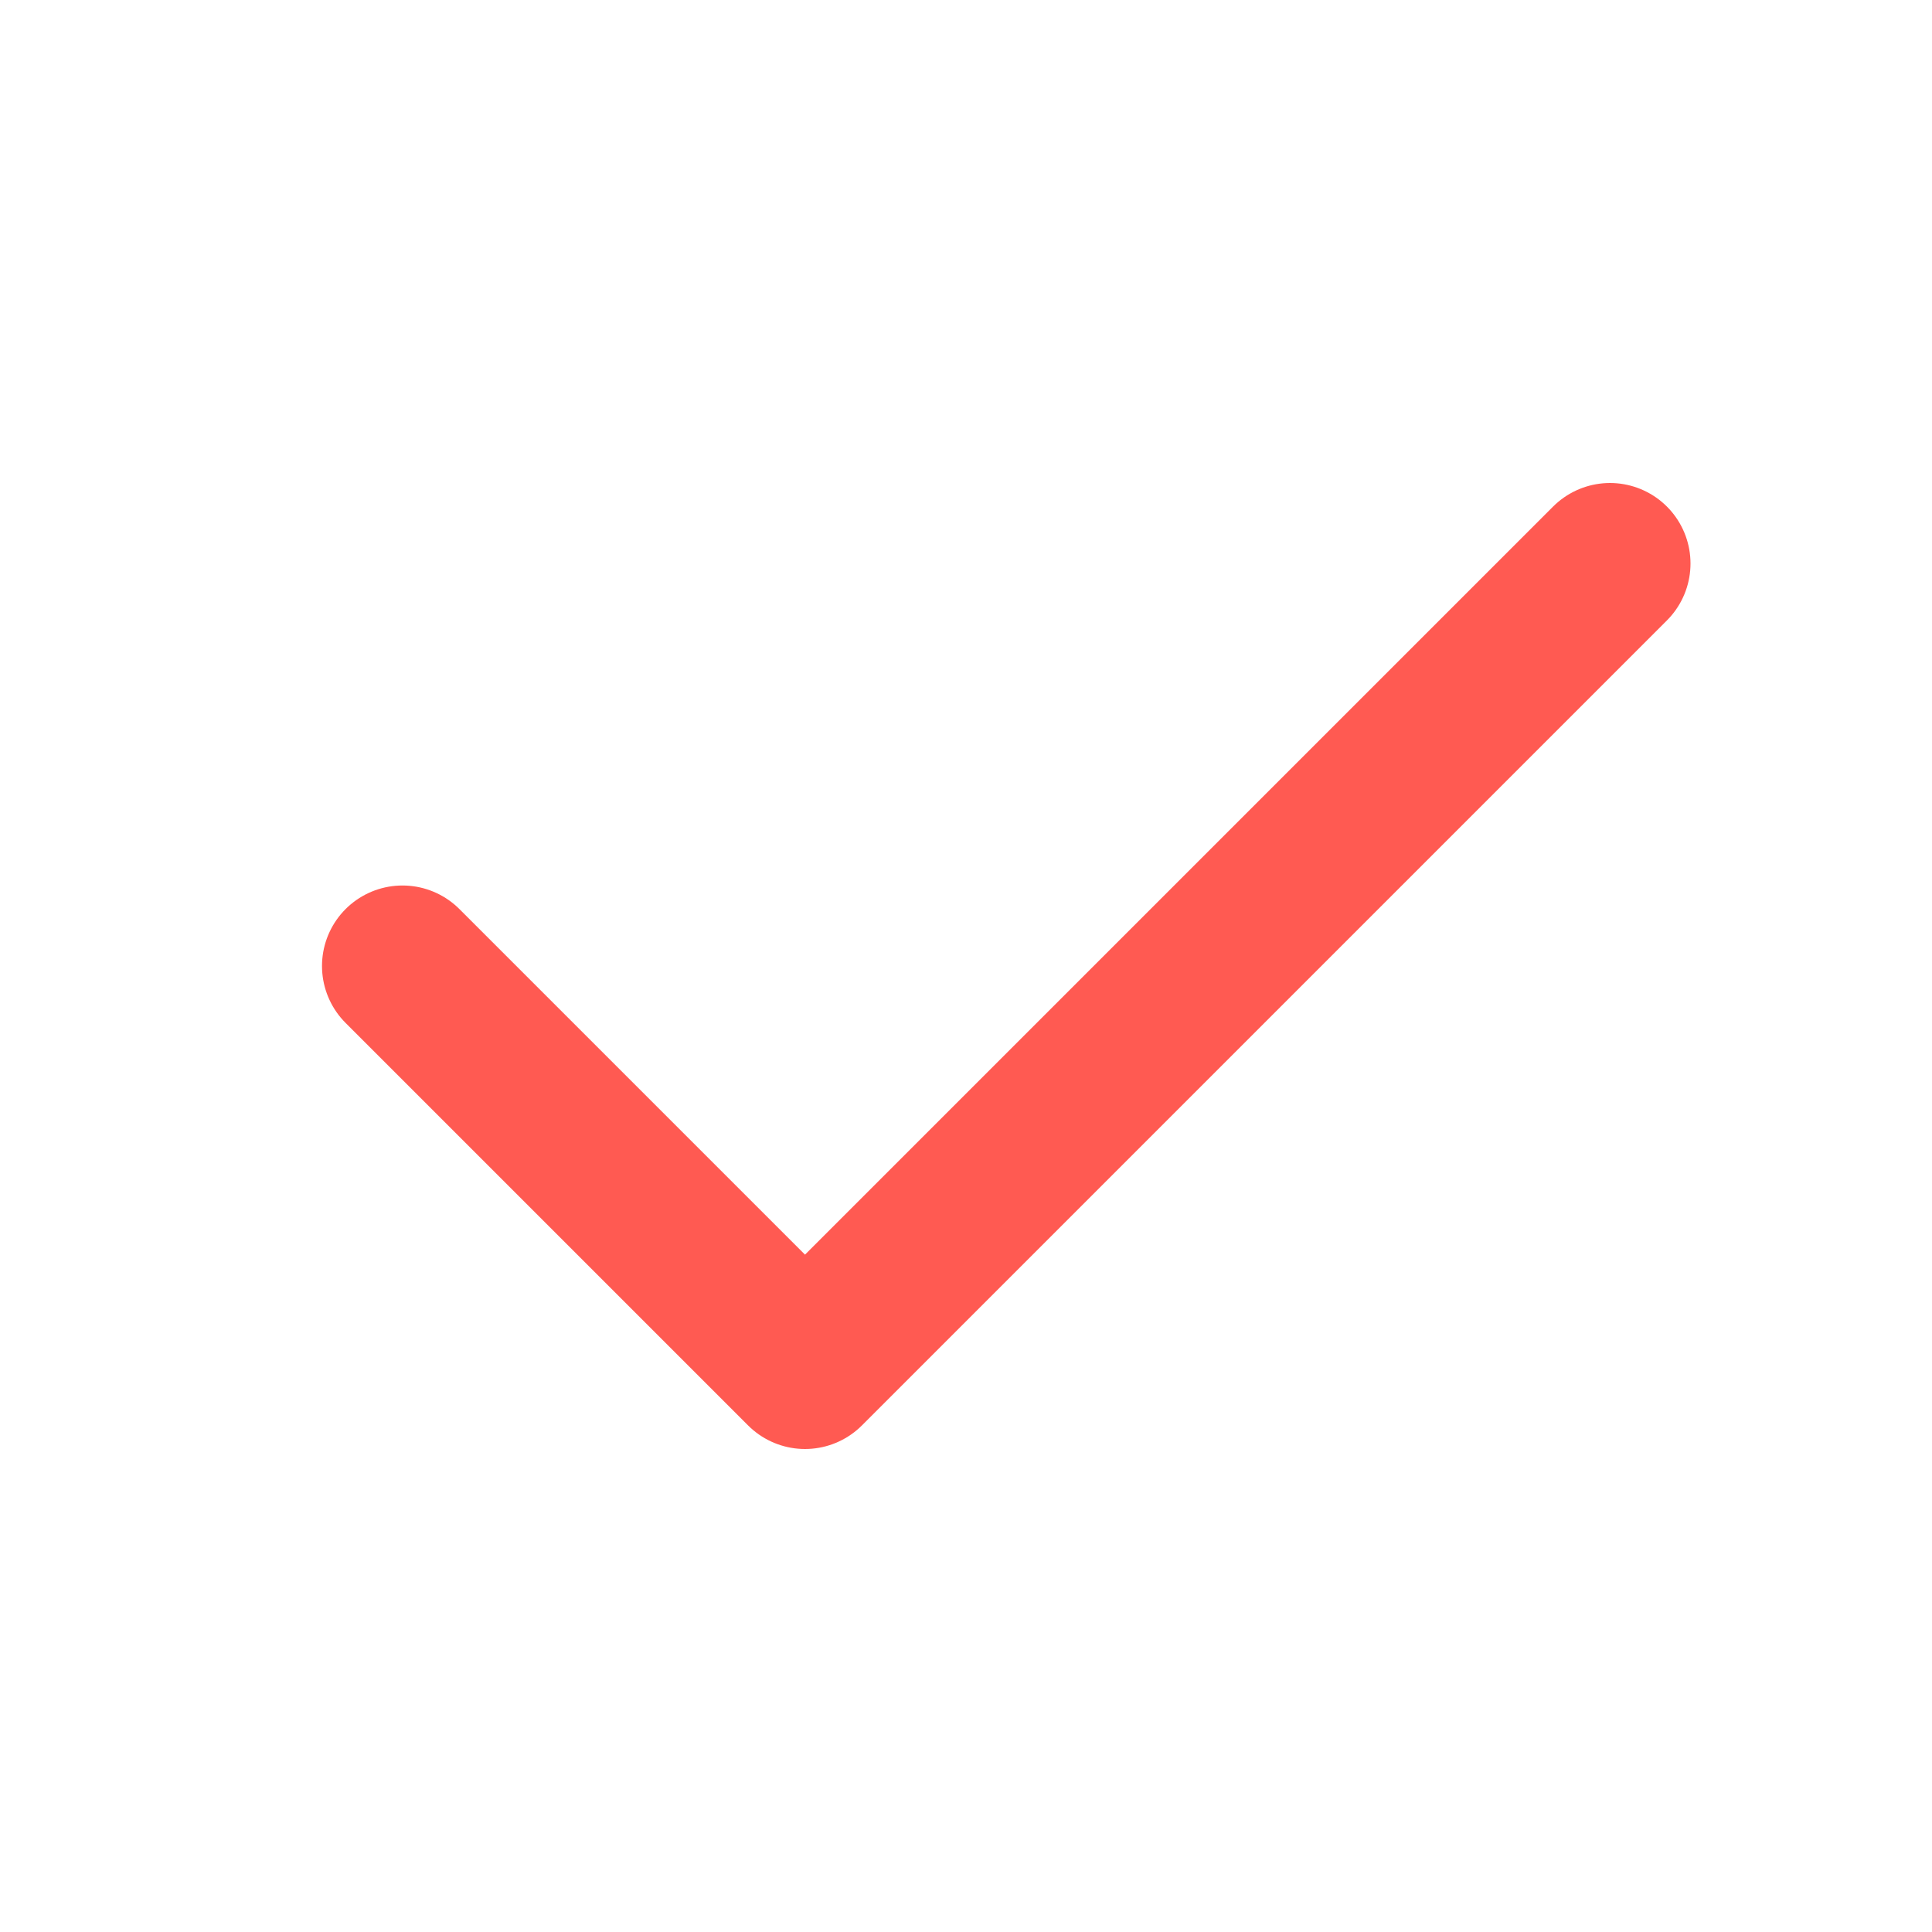
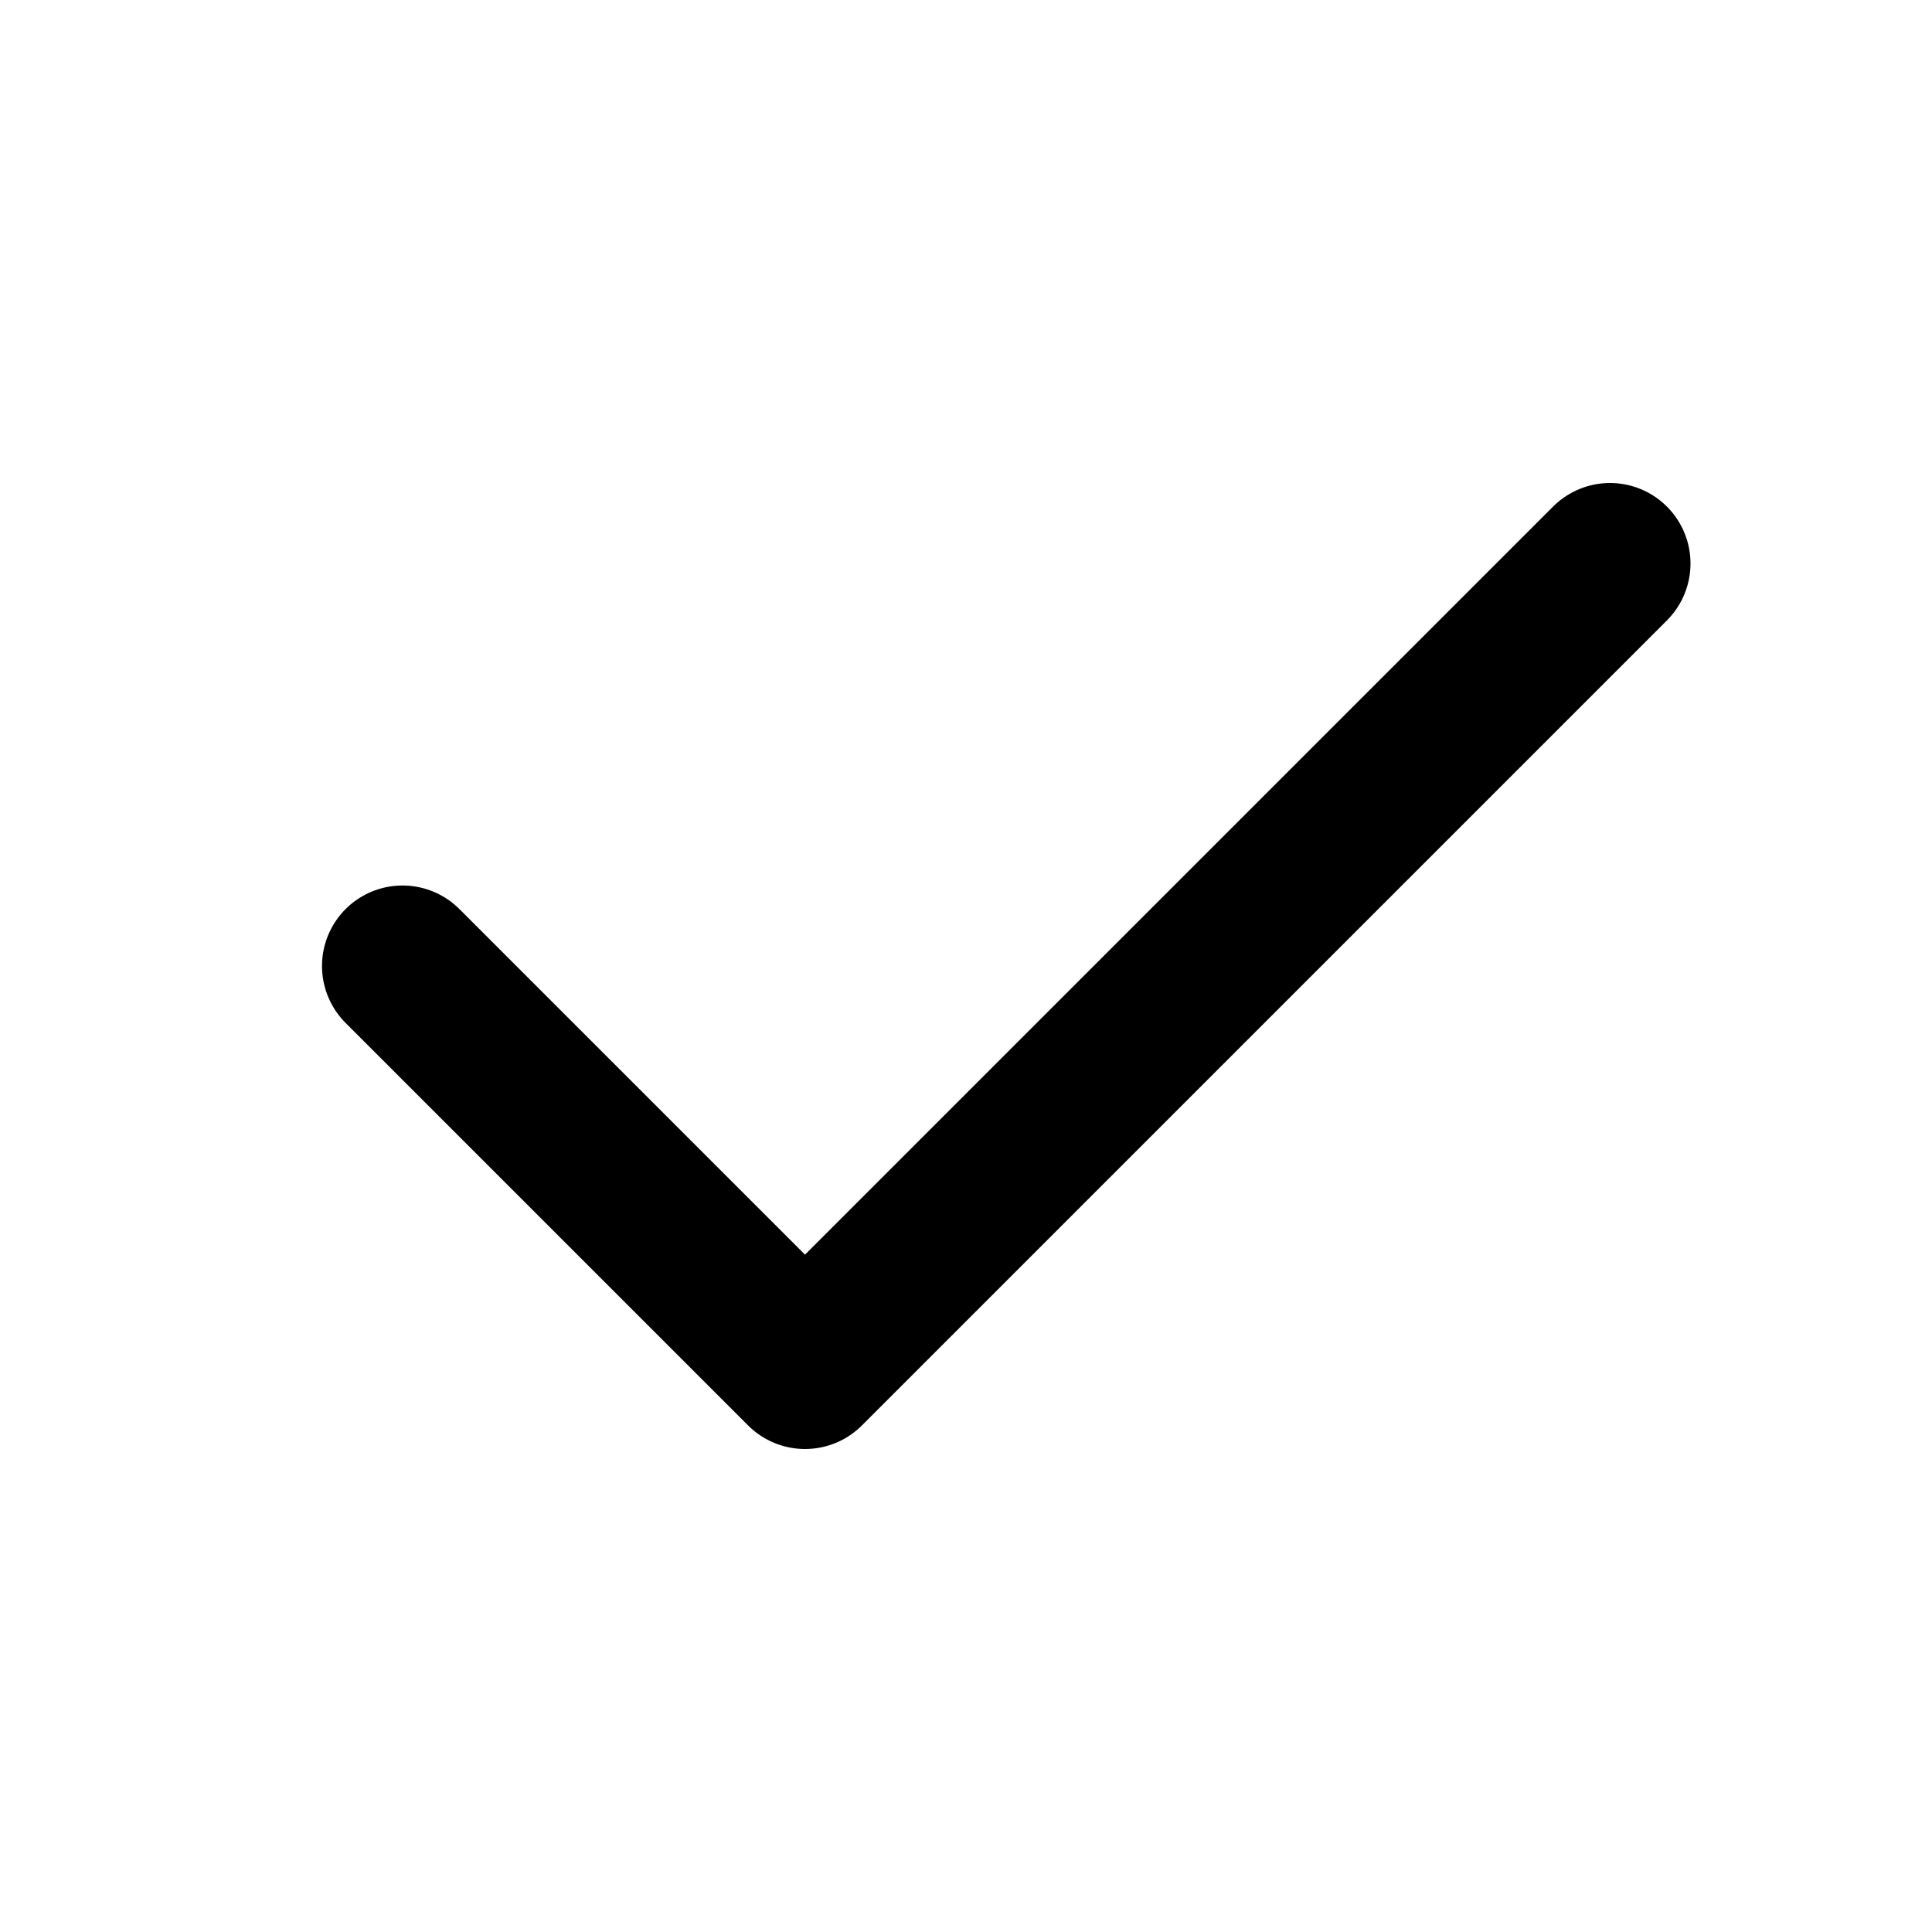
- <svg xmlns="http://www.w3.org/2000/svg" width="24" height="24" viewBox="0 0 24 24" fill="none" stroke="#ff5a52" stroke-width="2" stroke-linecap="round" stroke-linejoin="round" class="icon icon-tabler icons-tabler-outline icon-tabler-check">
+ <svg xmlns="http://www.w3.org/2000/svg" width="24" height="24" viewBox="0 0 24 24" fill="none" stroke="currentColor" stroke-width="2" stroke-linecap="round" stroke-linejoin="round" class="icon icon-tabler icons-tabler-outline icon-tabler-check">
  <path stroke="none" d="M0 0h24v24H0z" fill="none" />
  <path d="M5 12l5 5l10 -10" />
</svg>
